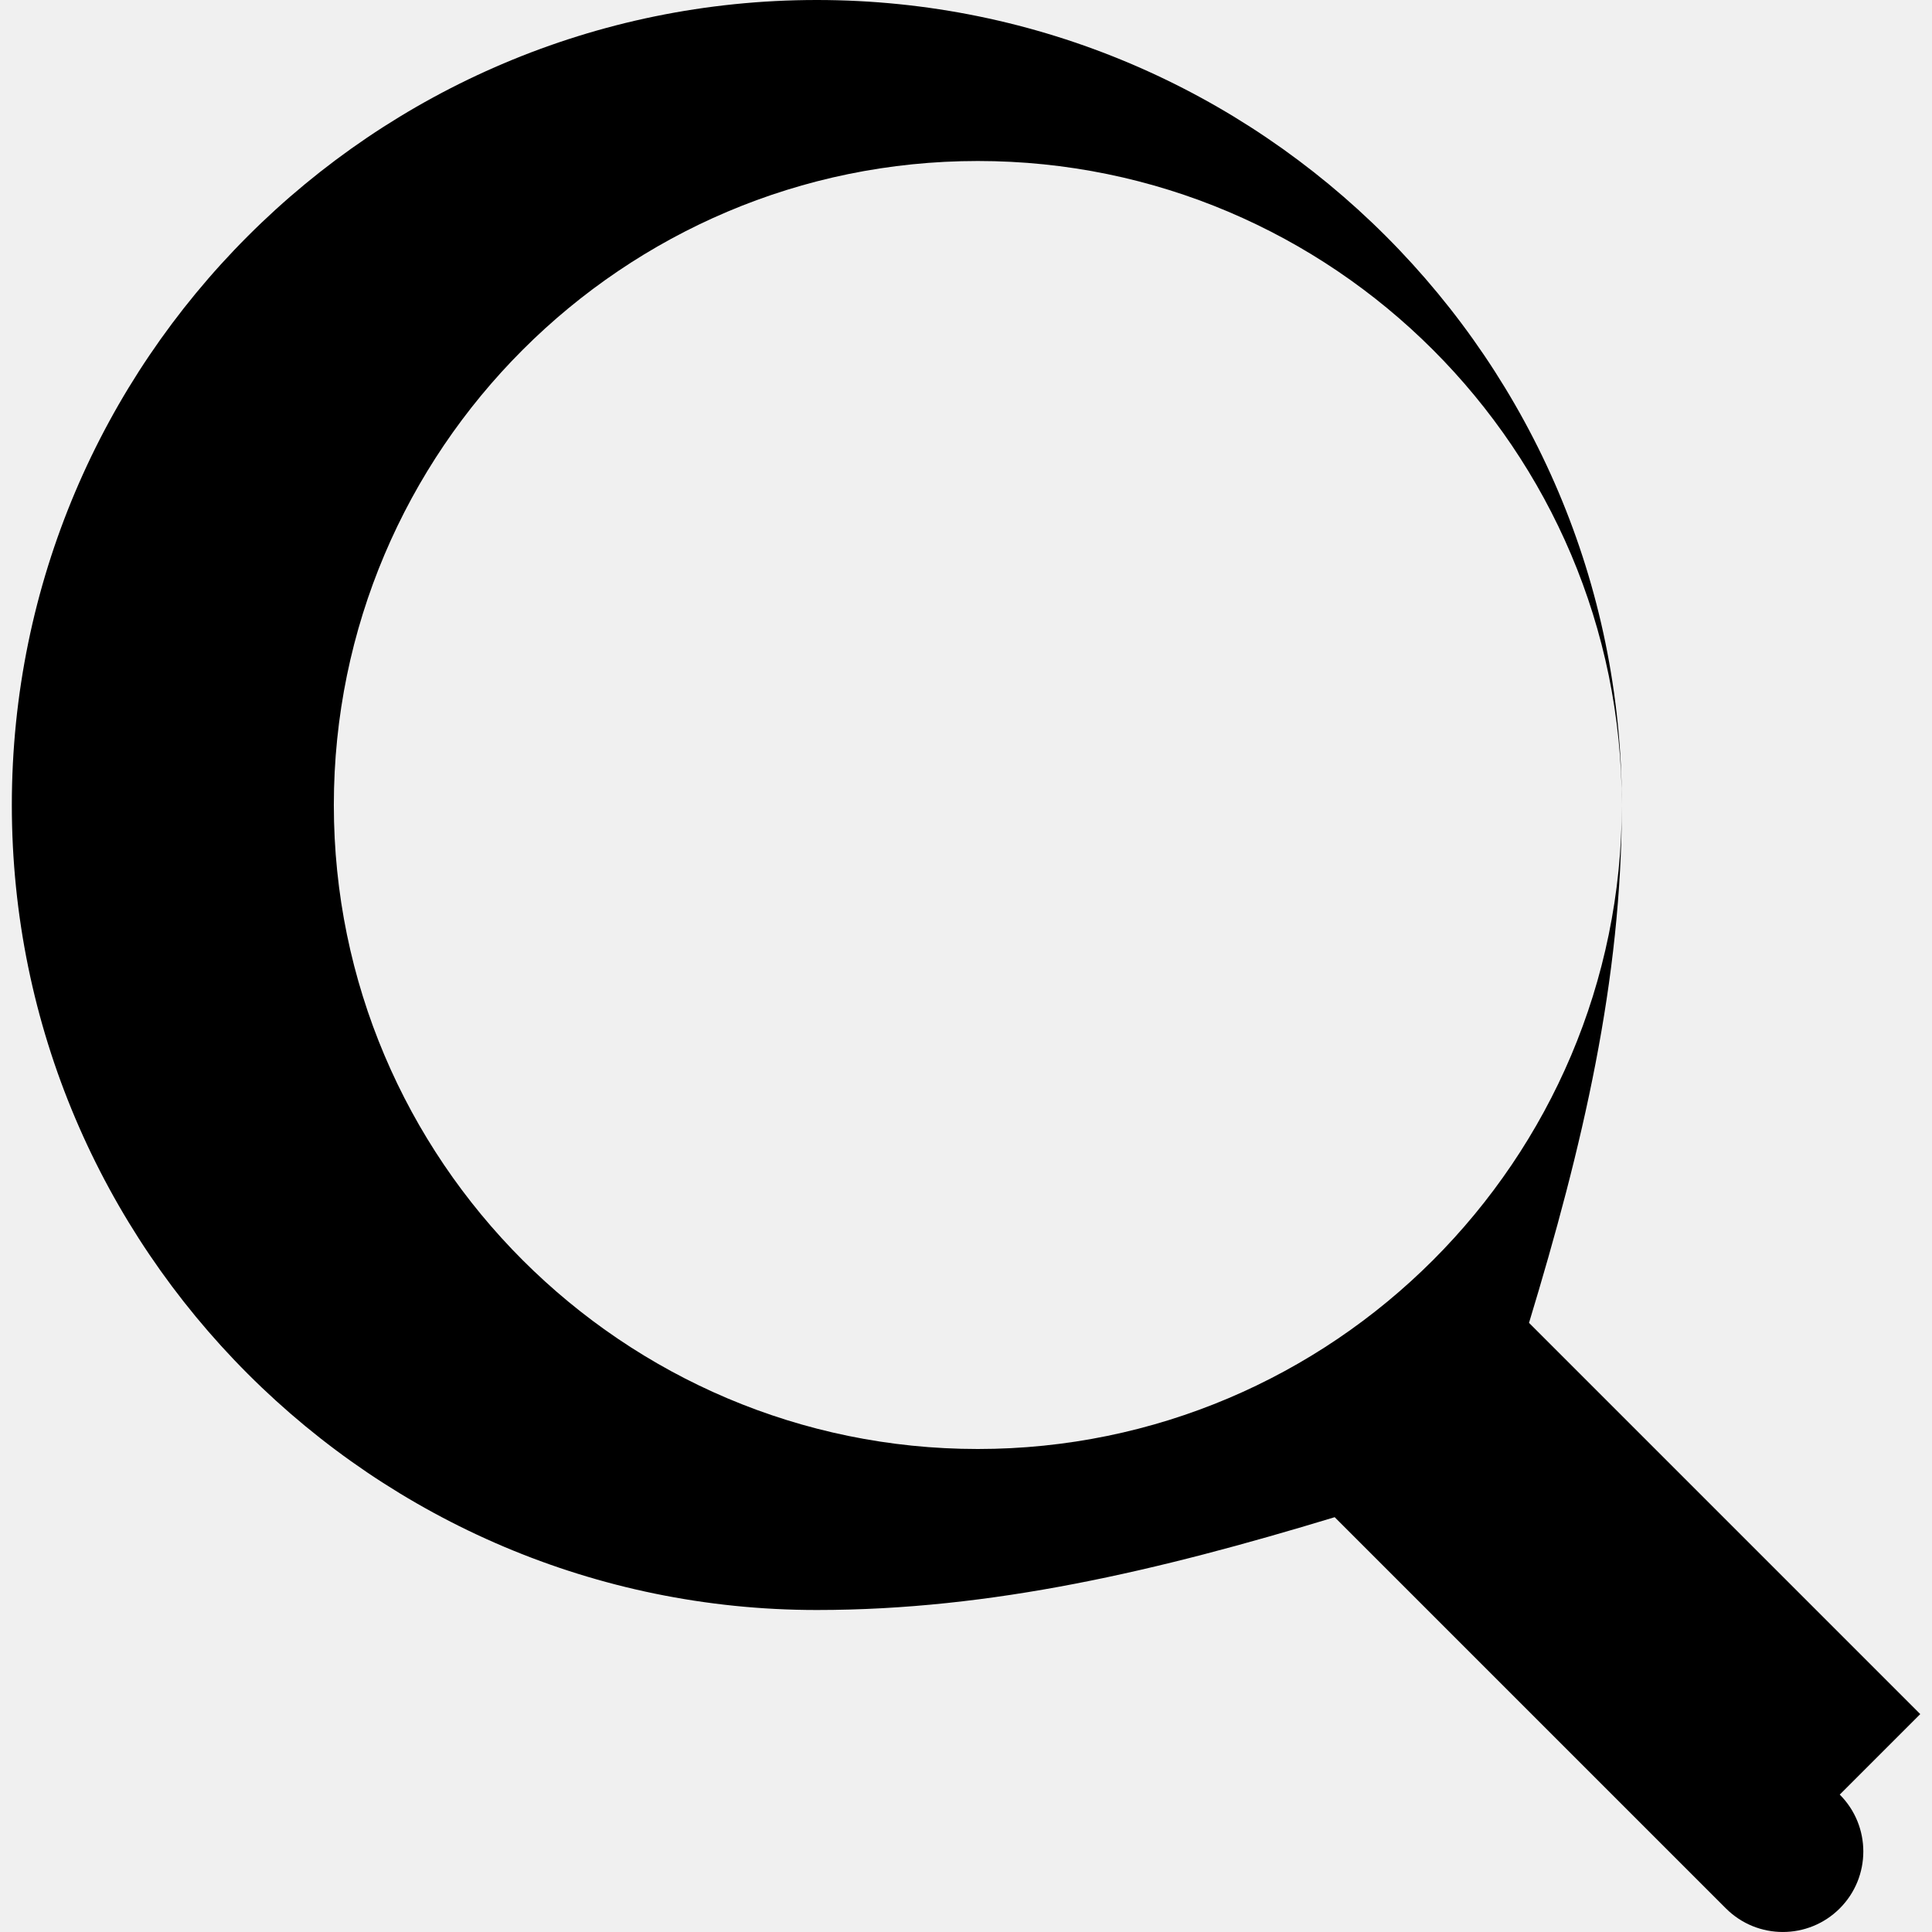
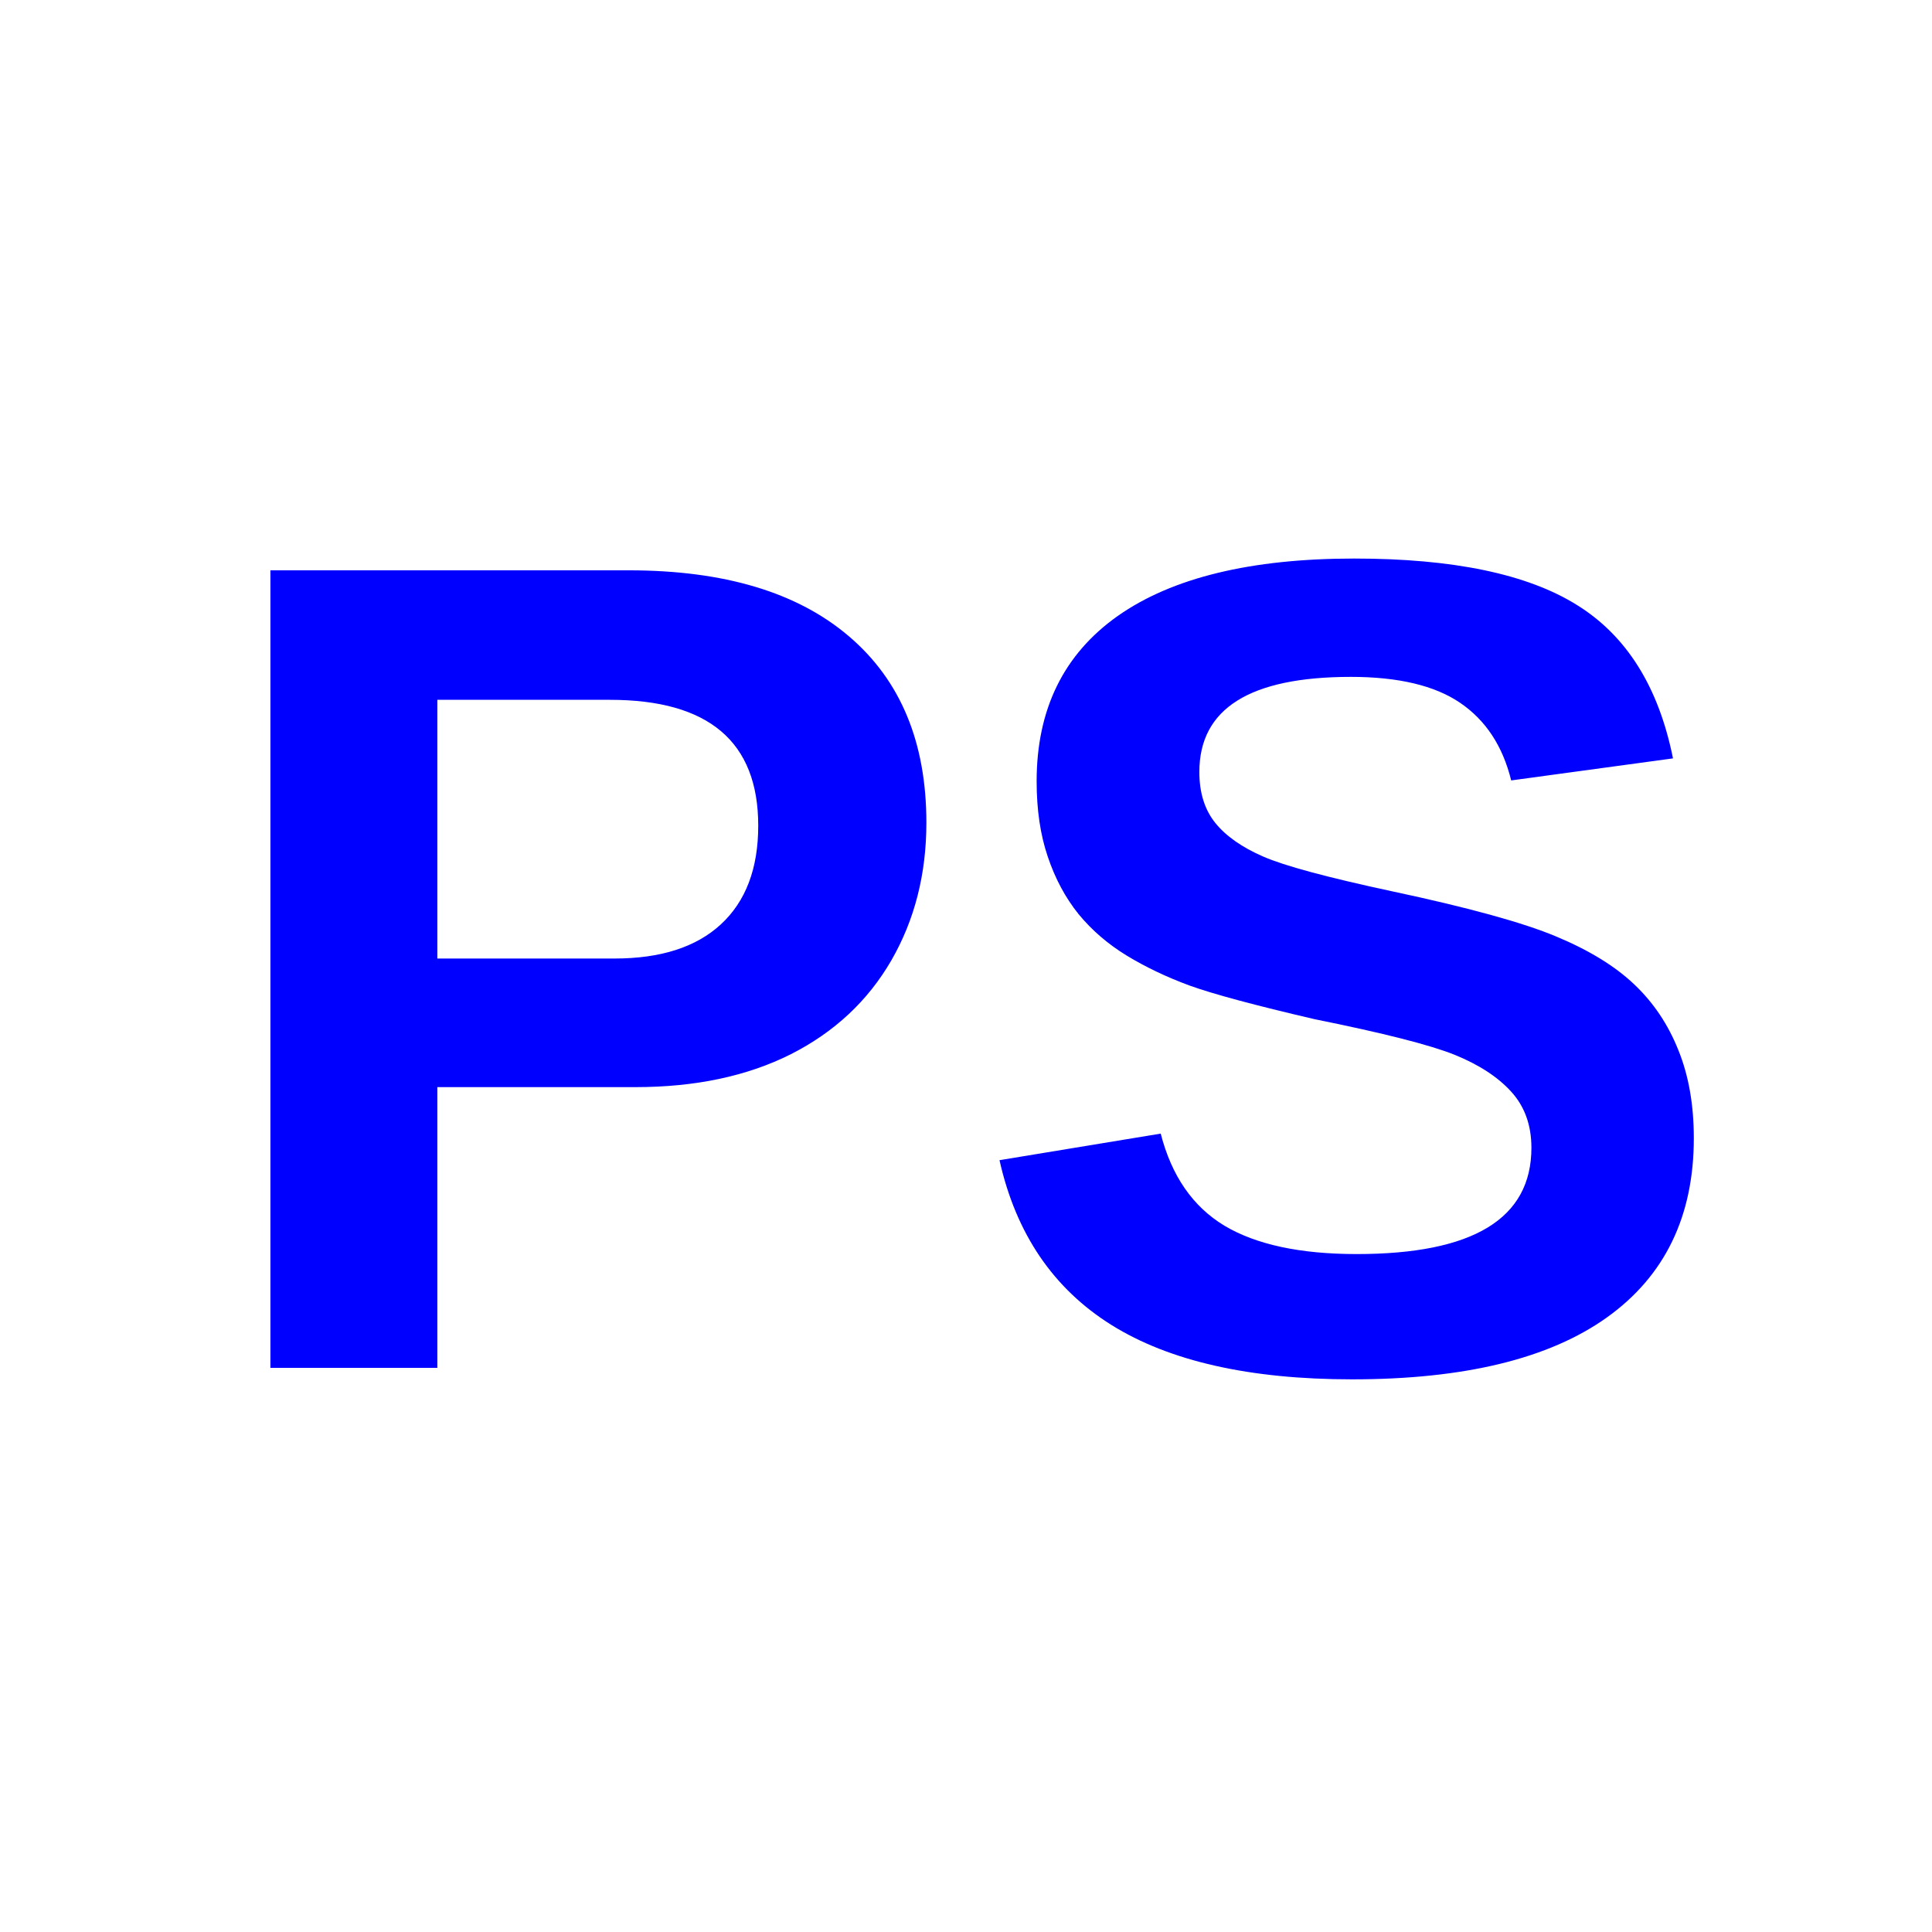
- <svg xmlns="http://www.w3.org/2000/svg" viewBox="0 0 24 24" width="24" height="24" version="1.1" id="svg4">
-   <path d="m 23.854,21.293 -4.86,-4.86 c 0.667,-2.198 1.153,-4.256 1.153,-6.433 0,-5.514 -4.486,-10 -10,-10 -5.514,0 -10,4.486 -10,10 0,5.514 4.486,10 10,10 2.177,0 4.235,-0.486 6.433,-1.153 l 4.86,4.86 a 1,1 0 0 0 1.414,0 1,1 0 0 0 0,-1.414 z m -19.707,-11.293 c 0,-4.411 3.589,-8 8,-8 4.411,0 8,3.589 8,8 0,4.411 -3.589,8 -8,8 -4.411,0 -8,-3.589 -8,-8 z" id="path2" />
+ <svg xmlns="http://www.w3.org/2000/svg" width="100" height="100" viewBox="0 0 100 100">
+   <rect width="100" height="100" fill="white" />
+   <text x="50" y="50" font-family="Arial, Arial, san-serif" font-size="60" fill="blue" text-anchor="middle" alignment-baseline="central" dominant-baseline="central" font-weight="bold">PS</text>
</svg>
